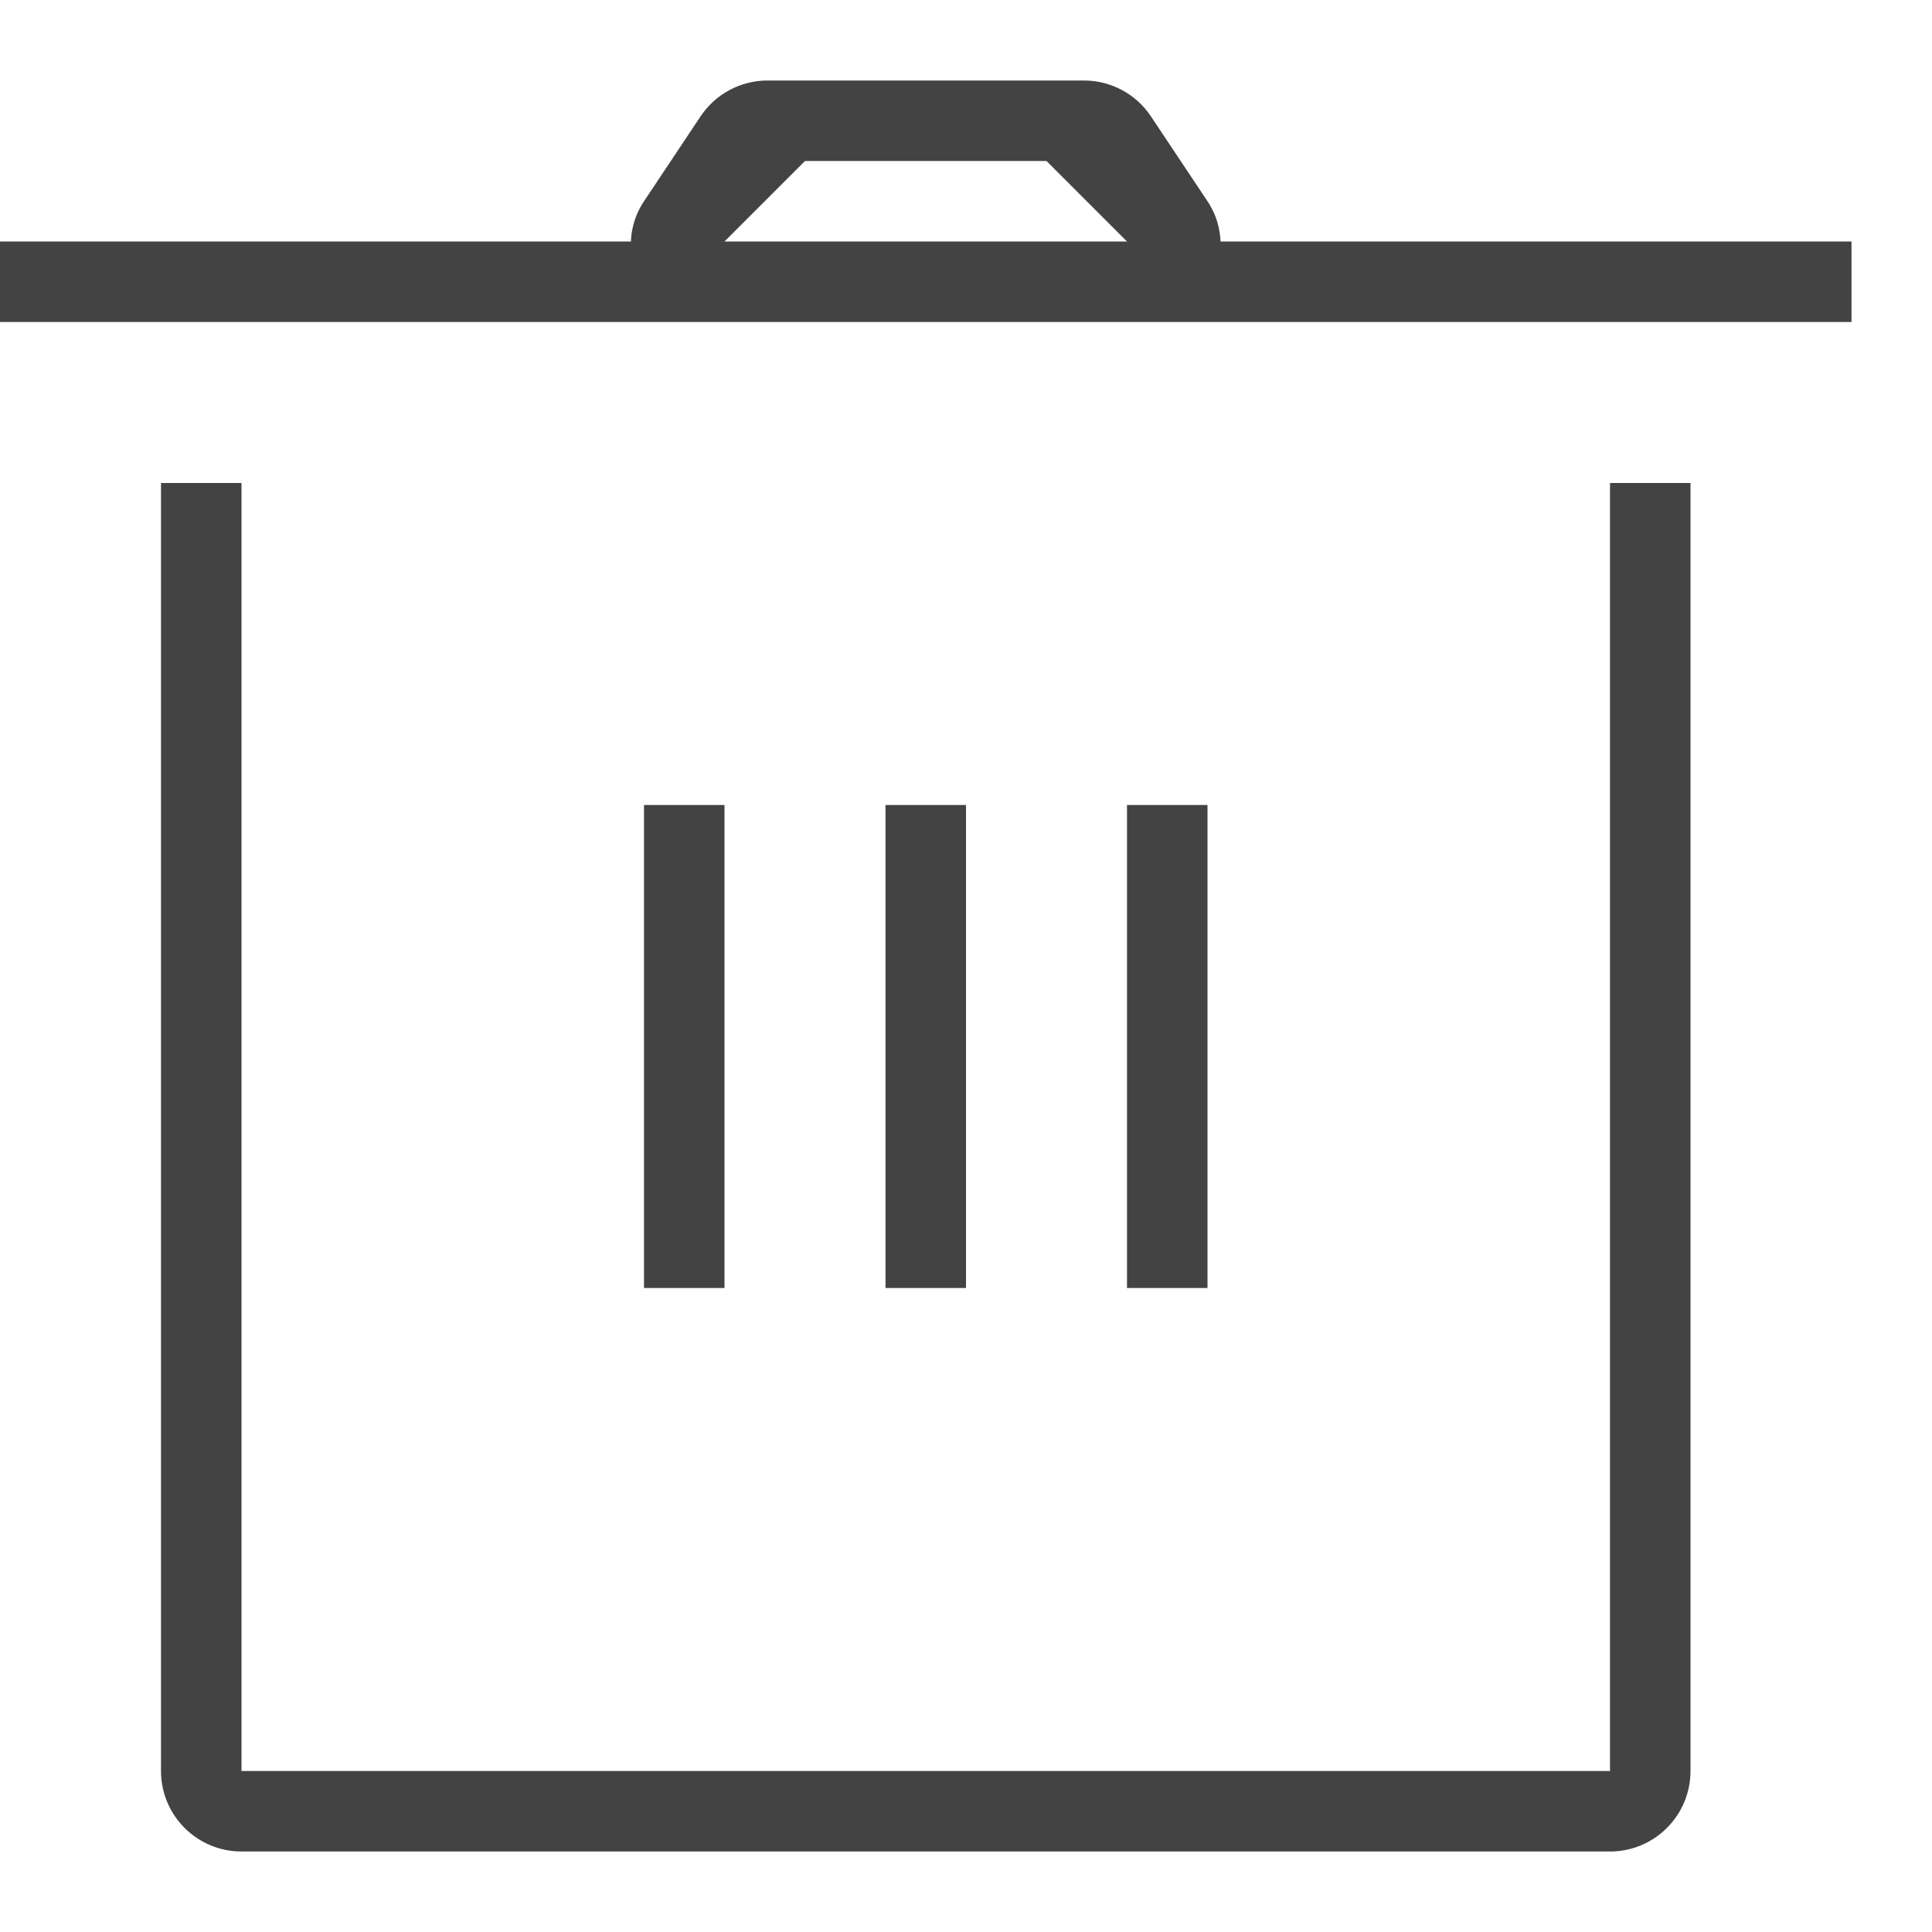
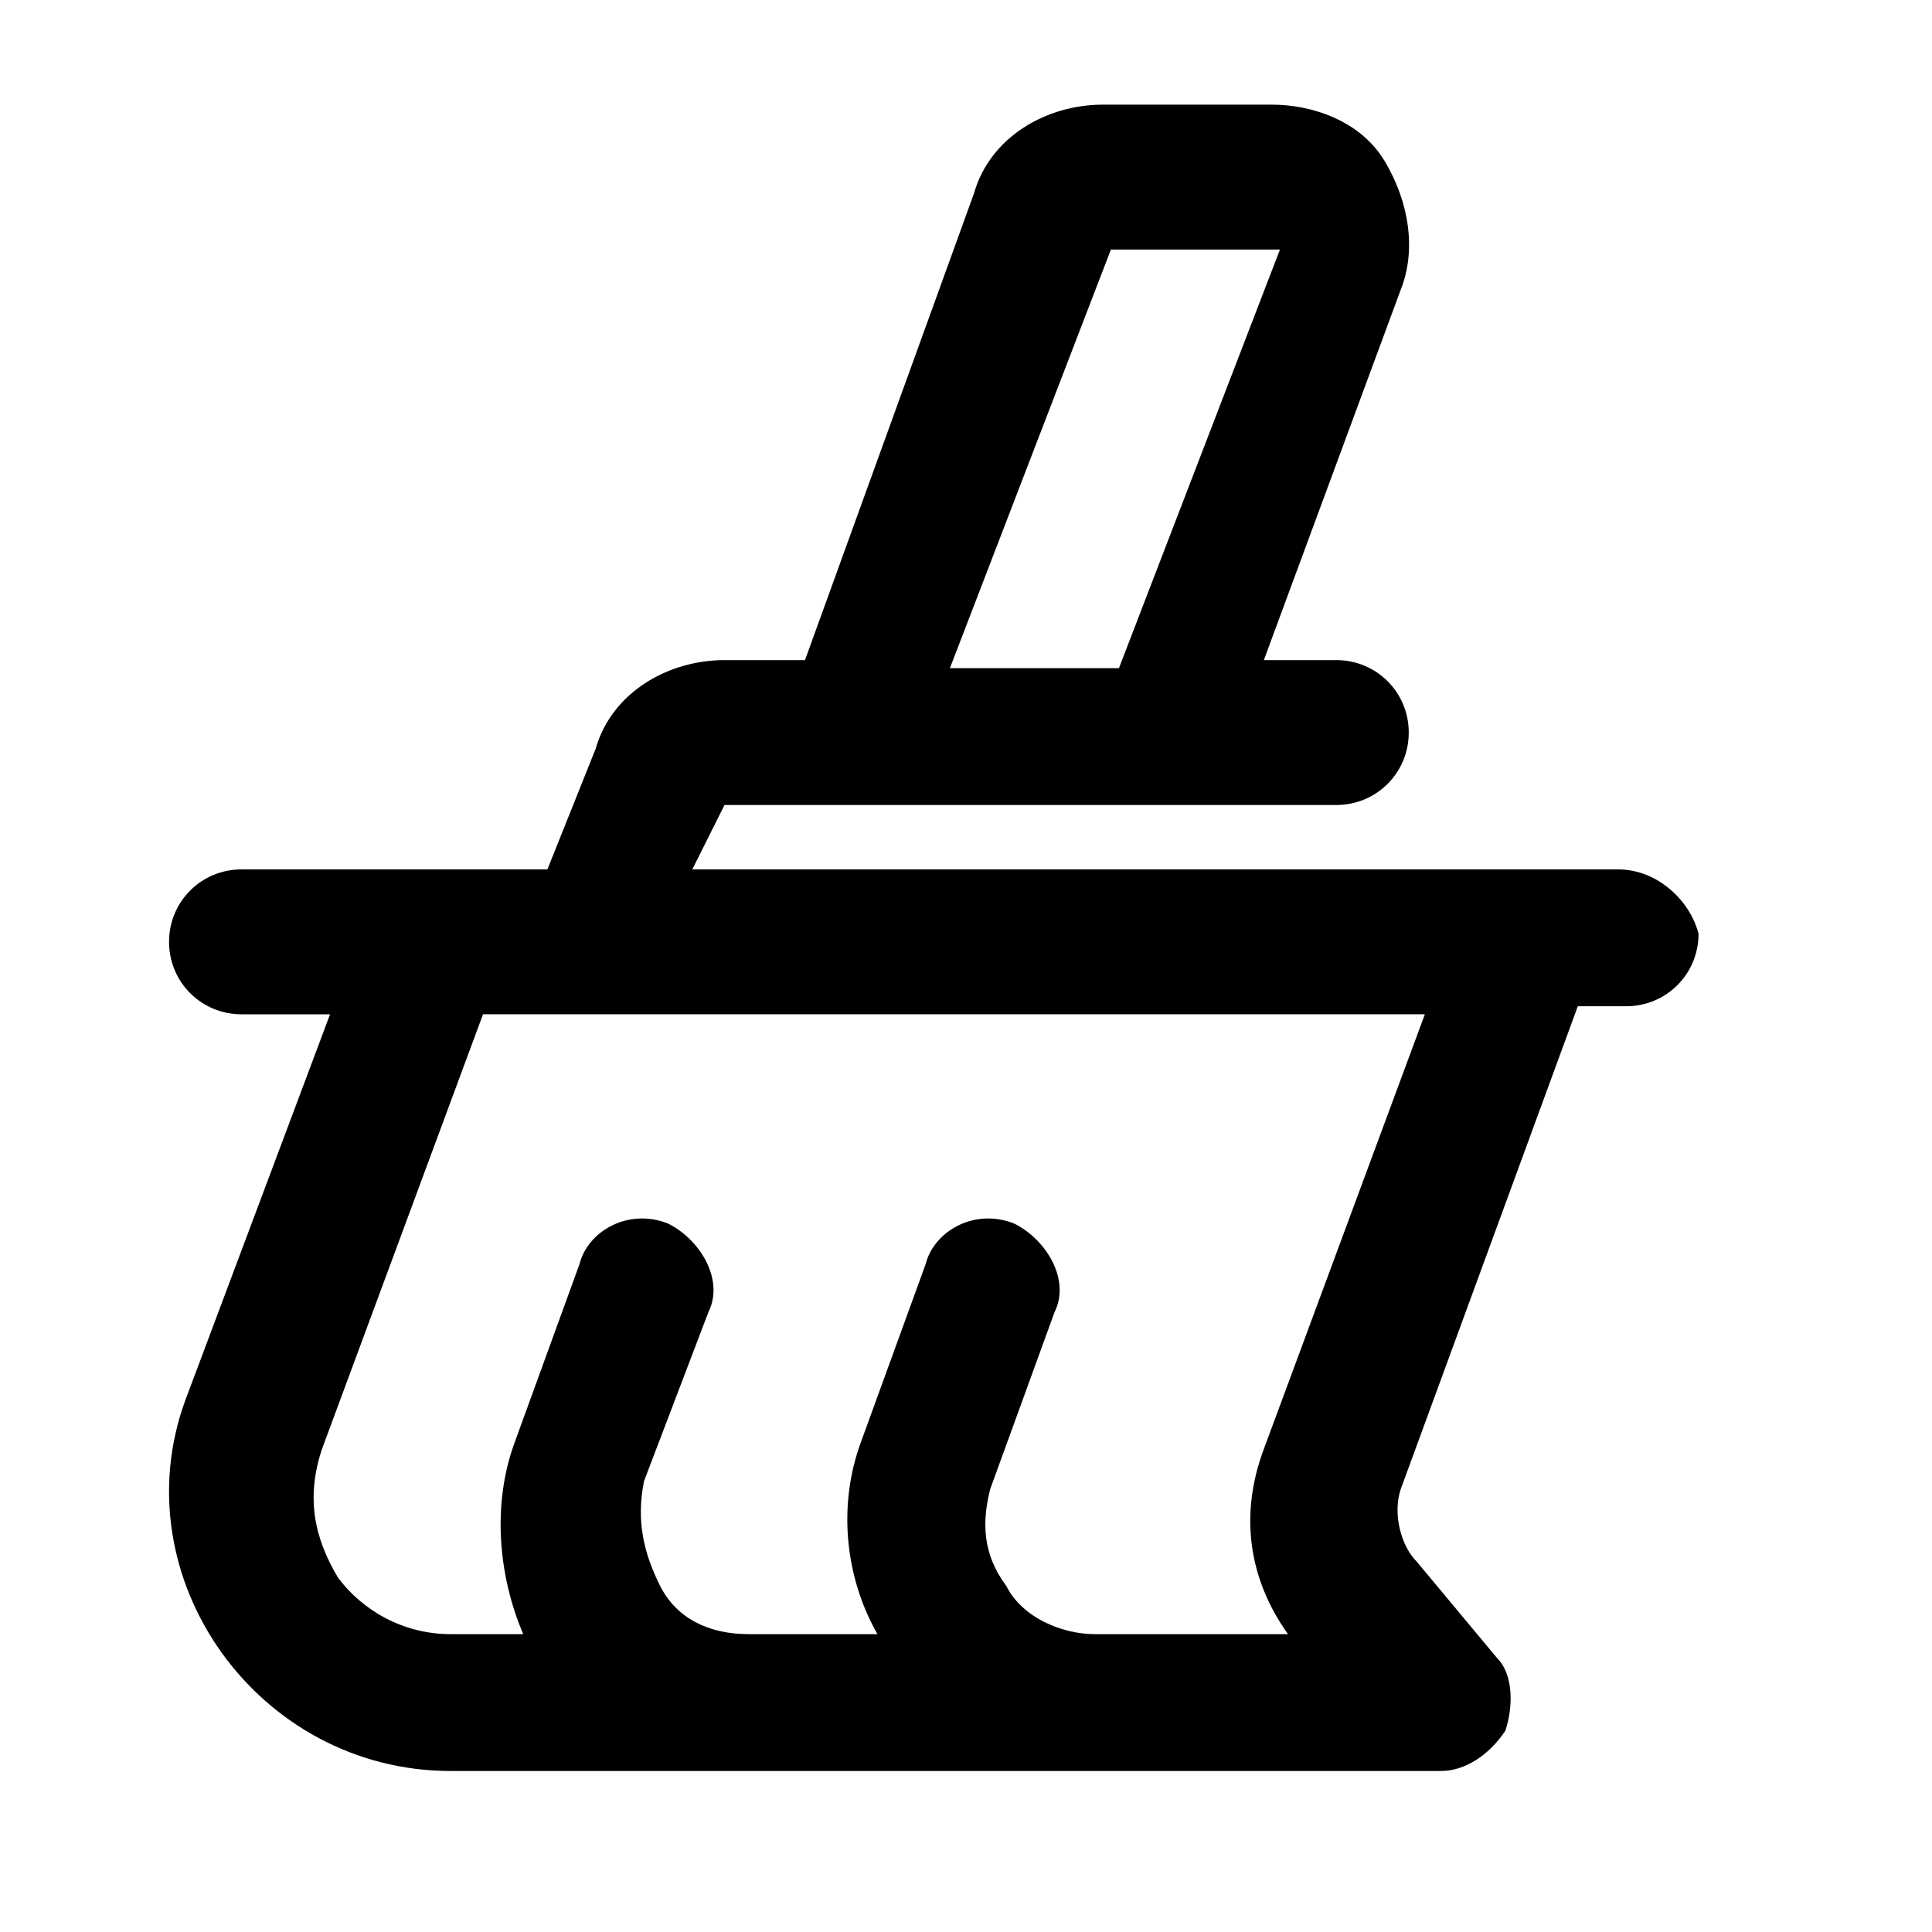
- <svg xmlns="http://www.w3.org/2000/svg" width="24" height="24" viewBox="0 0 24 24">
-   <g fill="#434343" fill-rule="evenodd">
-     <path d="M3 6v16h17V6h1v16a1 1 0 0 1-1 1H3a1 1 0 0 1-1-1V6h1zM14.794 3.794L13 2h-3L8.206 3.794A.963.963 0 0 1 8 2.5l.703-1.055A1 1 0 0 1 9.535 1h3.93a1 1 0 0 1 .832.445L15 2.5a.965.965 0 0 1-.206 1.294zM14.197 4H8.803h5.394z" />
-     <path d="M0 3h23v1H0zM8 10h1v6H8v-6zm3 0h1v6h-1v-6zm3 0h1v6h-1v-6z" />
-   </g>
+ <svg xmlns="http://www.w3.org/2000/svg" t="1577417261579" class="icon" viewBox="0 0 1024 1024" version="1.1" p-id="7913" width="200" height="200">
+   <defs>
+     <style type="text/css" />
+   </defs>
+   <path d="M857.6 460.8H366.933L384 426.667h324.267c21.333 0 38.4-17.067 38.4-38.4s-17.067-38.4-38.4-38.4h-38.4l72.533-196.267c8.533-21.333 4.267-46.933-8.533-68.267s-38.4-29.867-59.733-29.867h-89.6c-29.867 0-59.733 17.067-68.267 46.933L426.667 349.867H384c-29.867 0-59.733 17.067-68.267 46.933l-25.6 64H128c-21.333 0-38.4 17.067-38.4 38.4s17.067 38.4 38.4 38.4h46.933l-76.8 204.8c-34.133 93.867 38.4 196.267 140.8 196.267h524.8c12.8 0 25.6-8.533 34.133-21.333 4.267-12.8 4.267-29.867-4.267-38.4l-42.667-51.2c-8.533-8.533-12.8-25.6-8.533-38.4l93.867-256h25.6c21.333 0 38.4-17.067 38.4-38.4-4.267-17.067-21.333-34.133-42.667-34.133z m-268.8-328.533h89.6l-85.333 221.867h-89.6l85.333-221.867zM669.867 768c-12.8 34.133-8.533 68.267 12.8 98.133h-102.4c-17.067 0-38.4-8.533-46.933-25.6-12.8-17.067-12.8-34.133-8.533-51.2l34.133-93.867c8.533-17.067-4.267-38.4-21.333-46.933-21.333-8.533-42.667 4.267-46.933 21.333l-34.133 93.867c-12.8 34.133-8.533 72.533 8.533 102.4H396.8c-21.333 0-38.4-8.533-46.933-25.6-8.533-17.067-12.8-34.133-8.533-55.467l34.133-89.6c8.533-17.067-4.267-38.4-21.333-46.933-21.333-8.533-42.667 4.267-46.933 21.333l-34.133 93.867c-12.8 34.133-8.533 72.533 4.267 102.4h-38.4c-25.6 0-46.933-12.8-59.733-29.867-12.8-21.333-17.067-42.667-8.533-68.267l85.333-230.4h499.2l-85.333 230.4z" p-id="7914" />
</svg>
